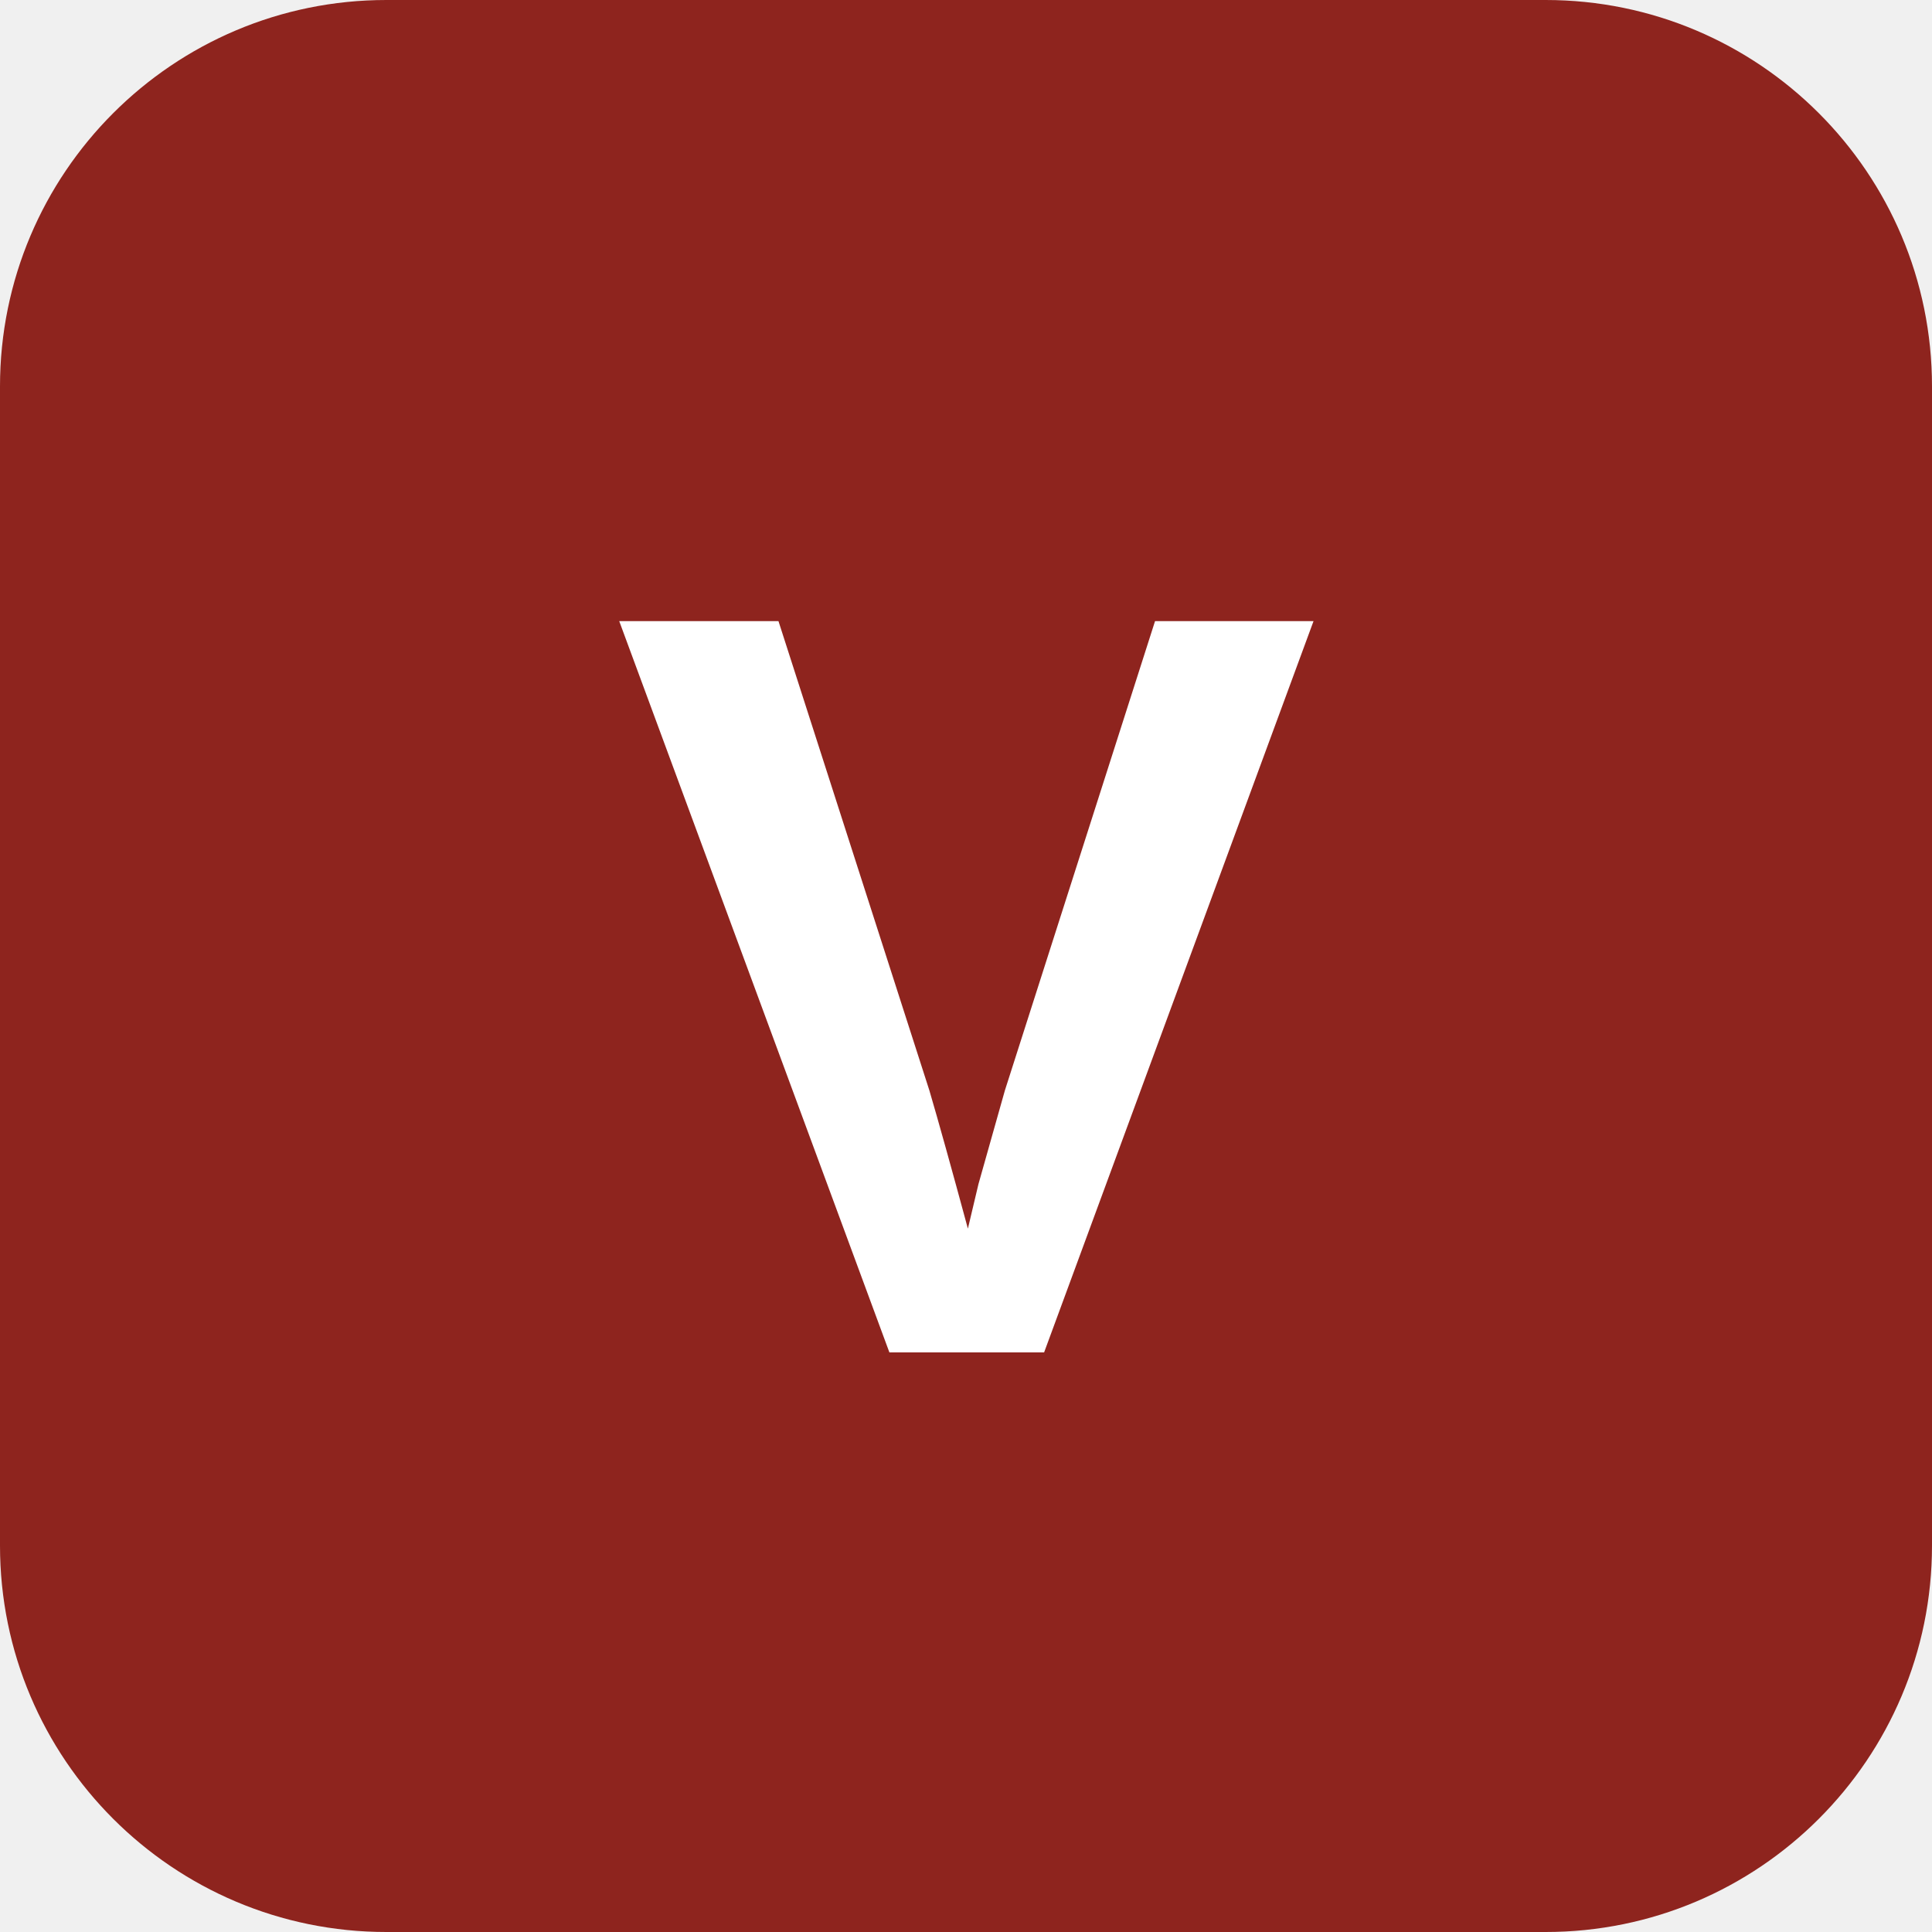
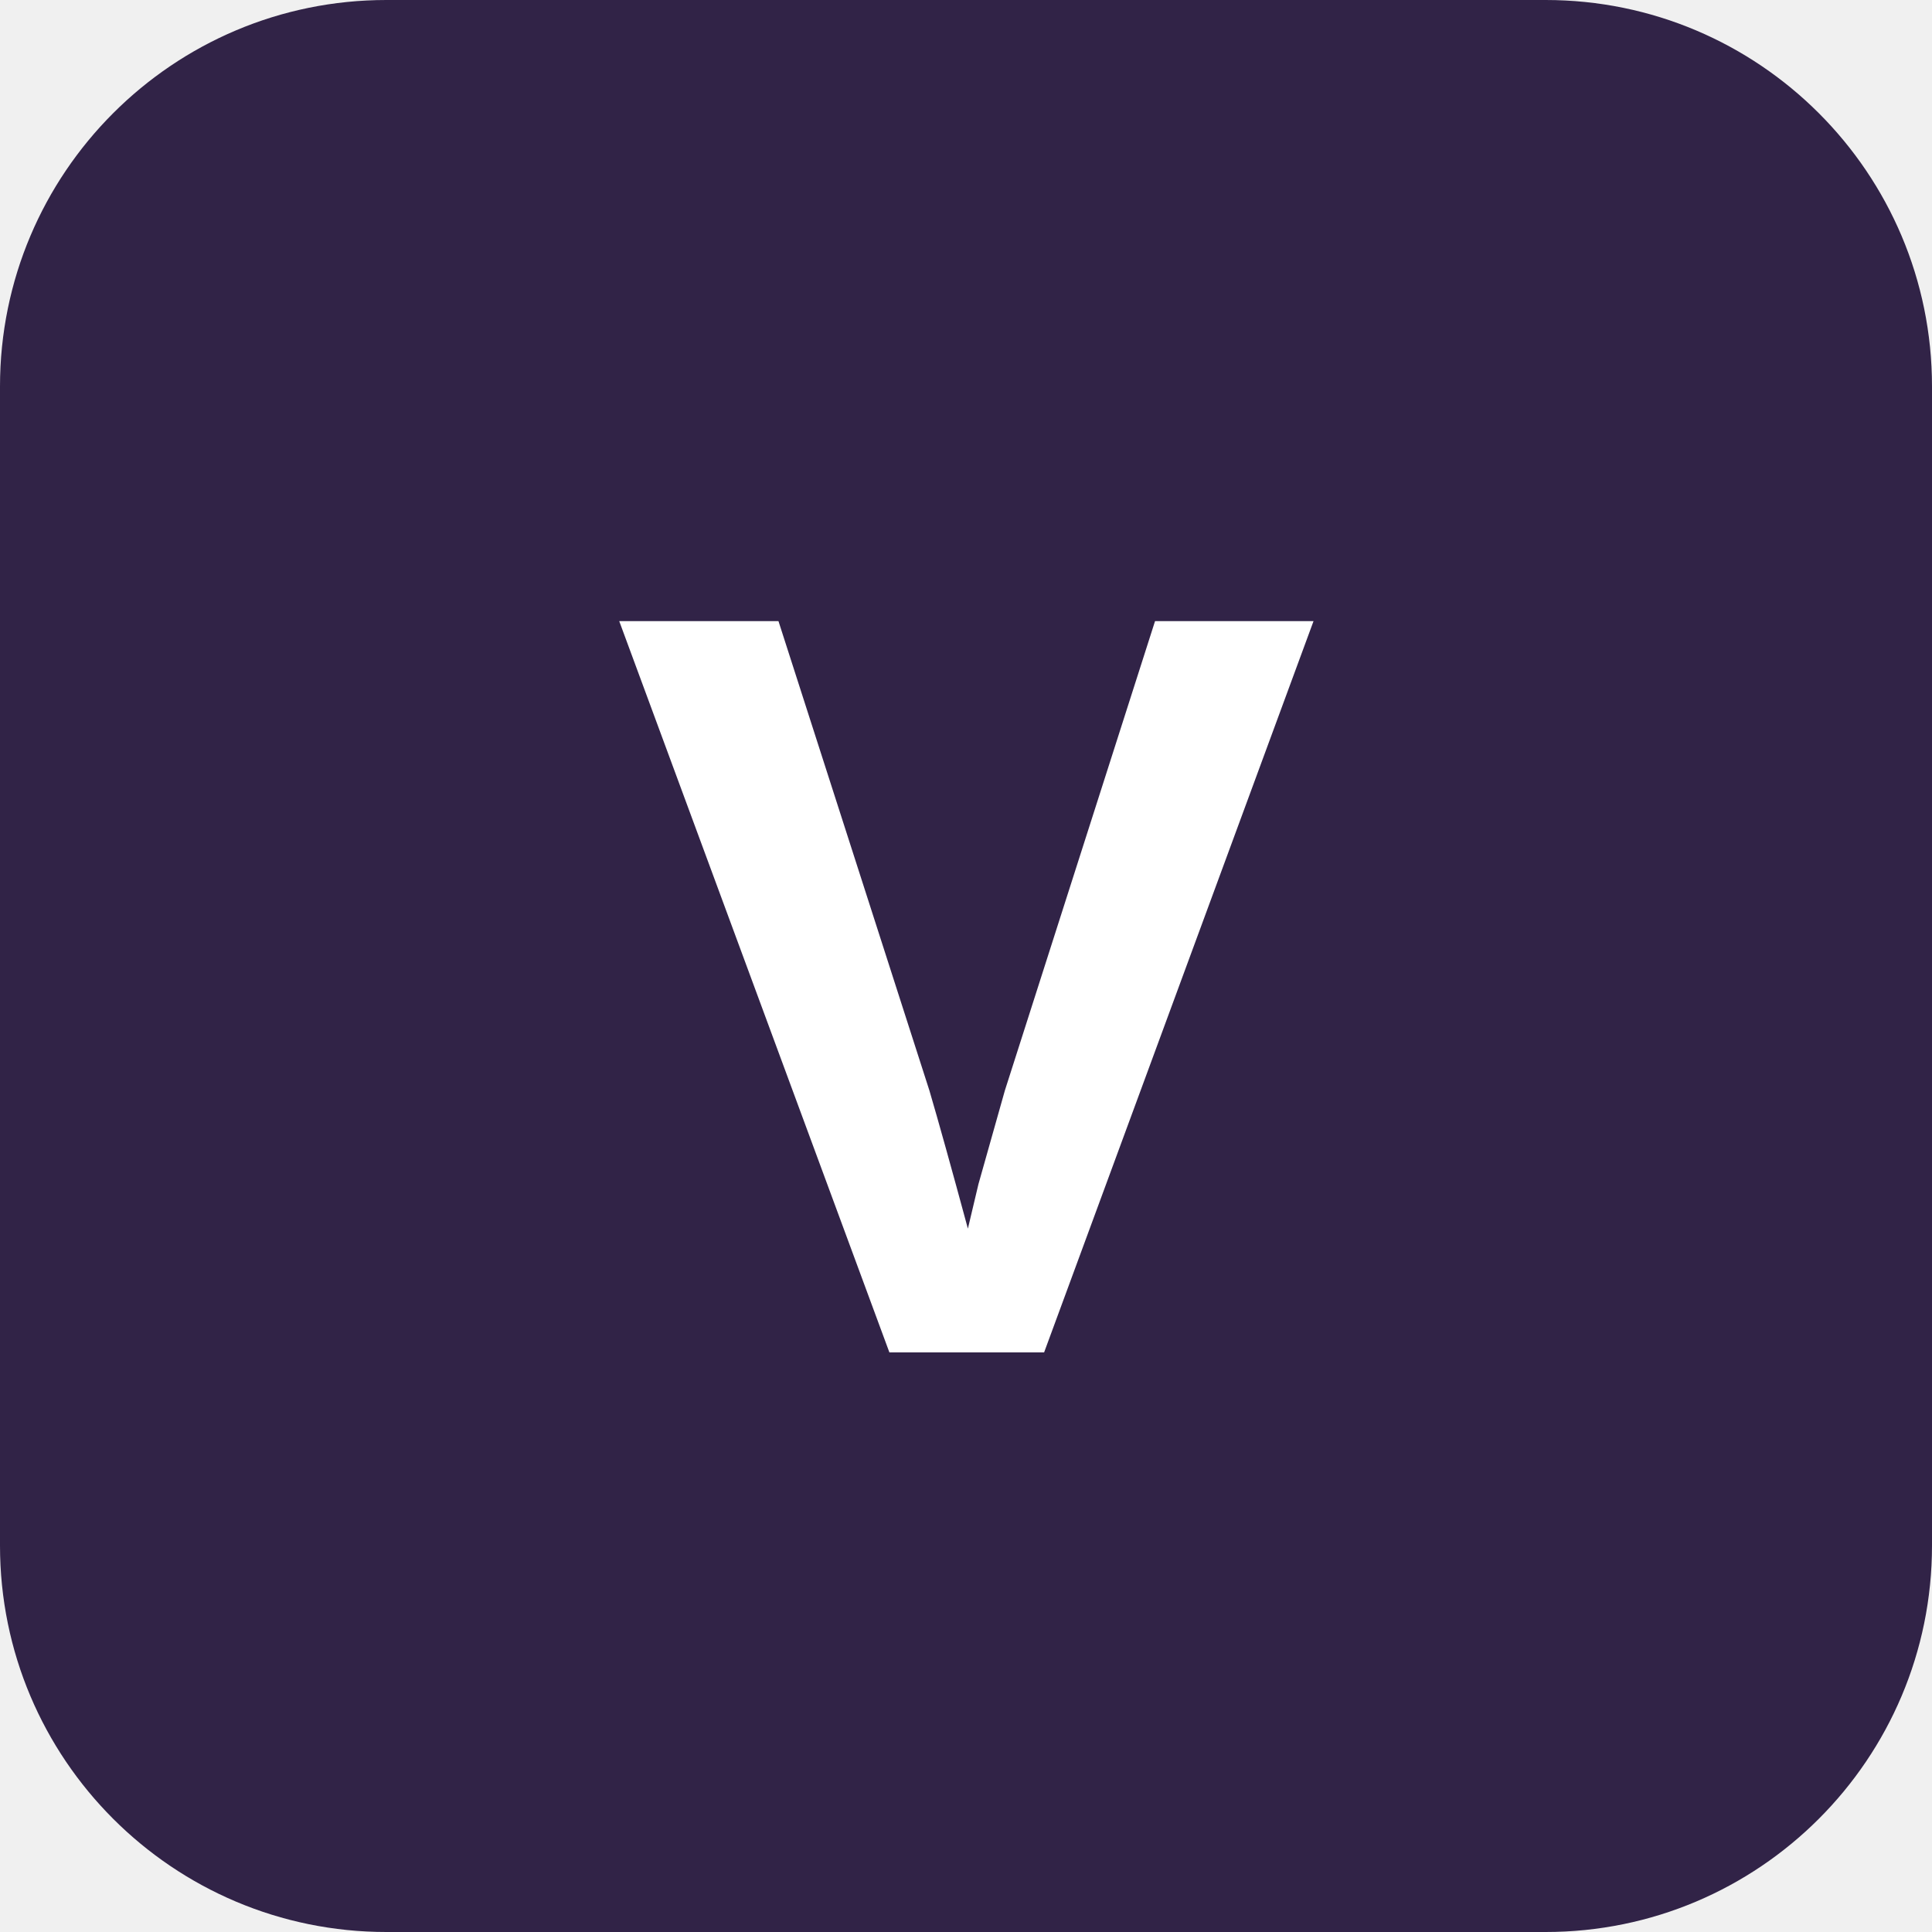
<svg xmlns="http://www.w3.org/2000/svg" viewBox="0 0 40 40">
-   <rect width="40" height="40" rx="8" fill="#8e241e" />
+   <rect width="40" height="40" rx="8" fill="#312347" />
  <text x="20" y="28" text-anchor="middle" font-family="Arial" font-weight="700" font-size="22" fill="#ffffff">V</text>
</svg>
